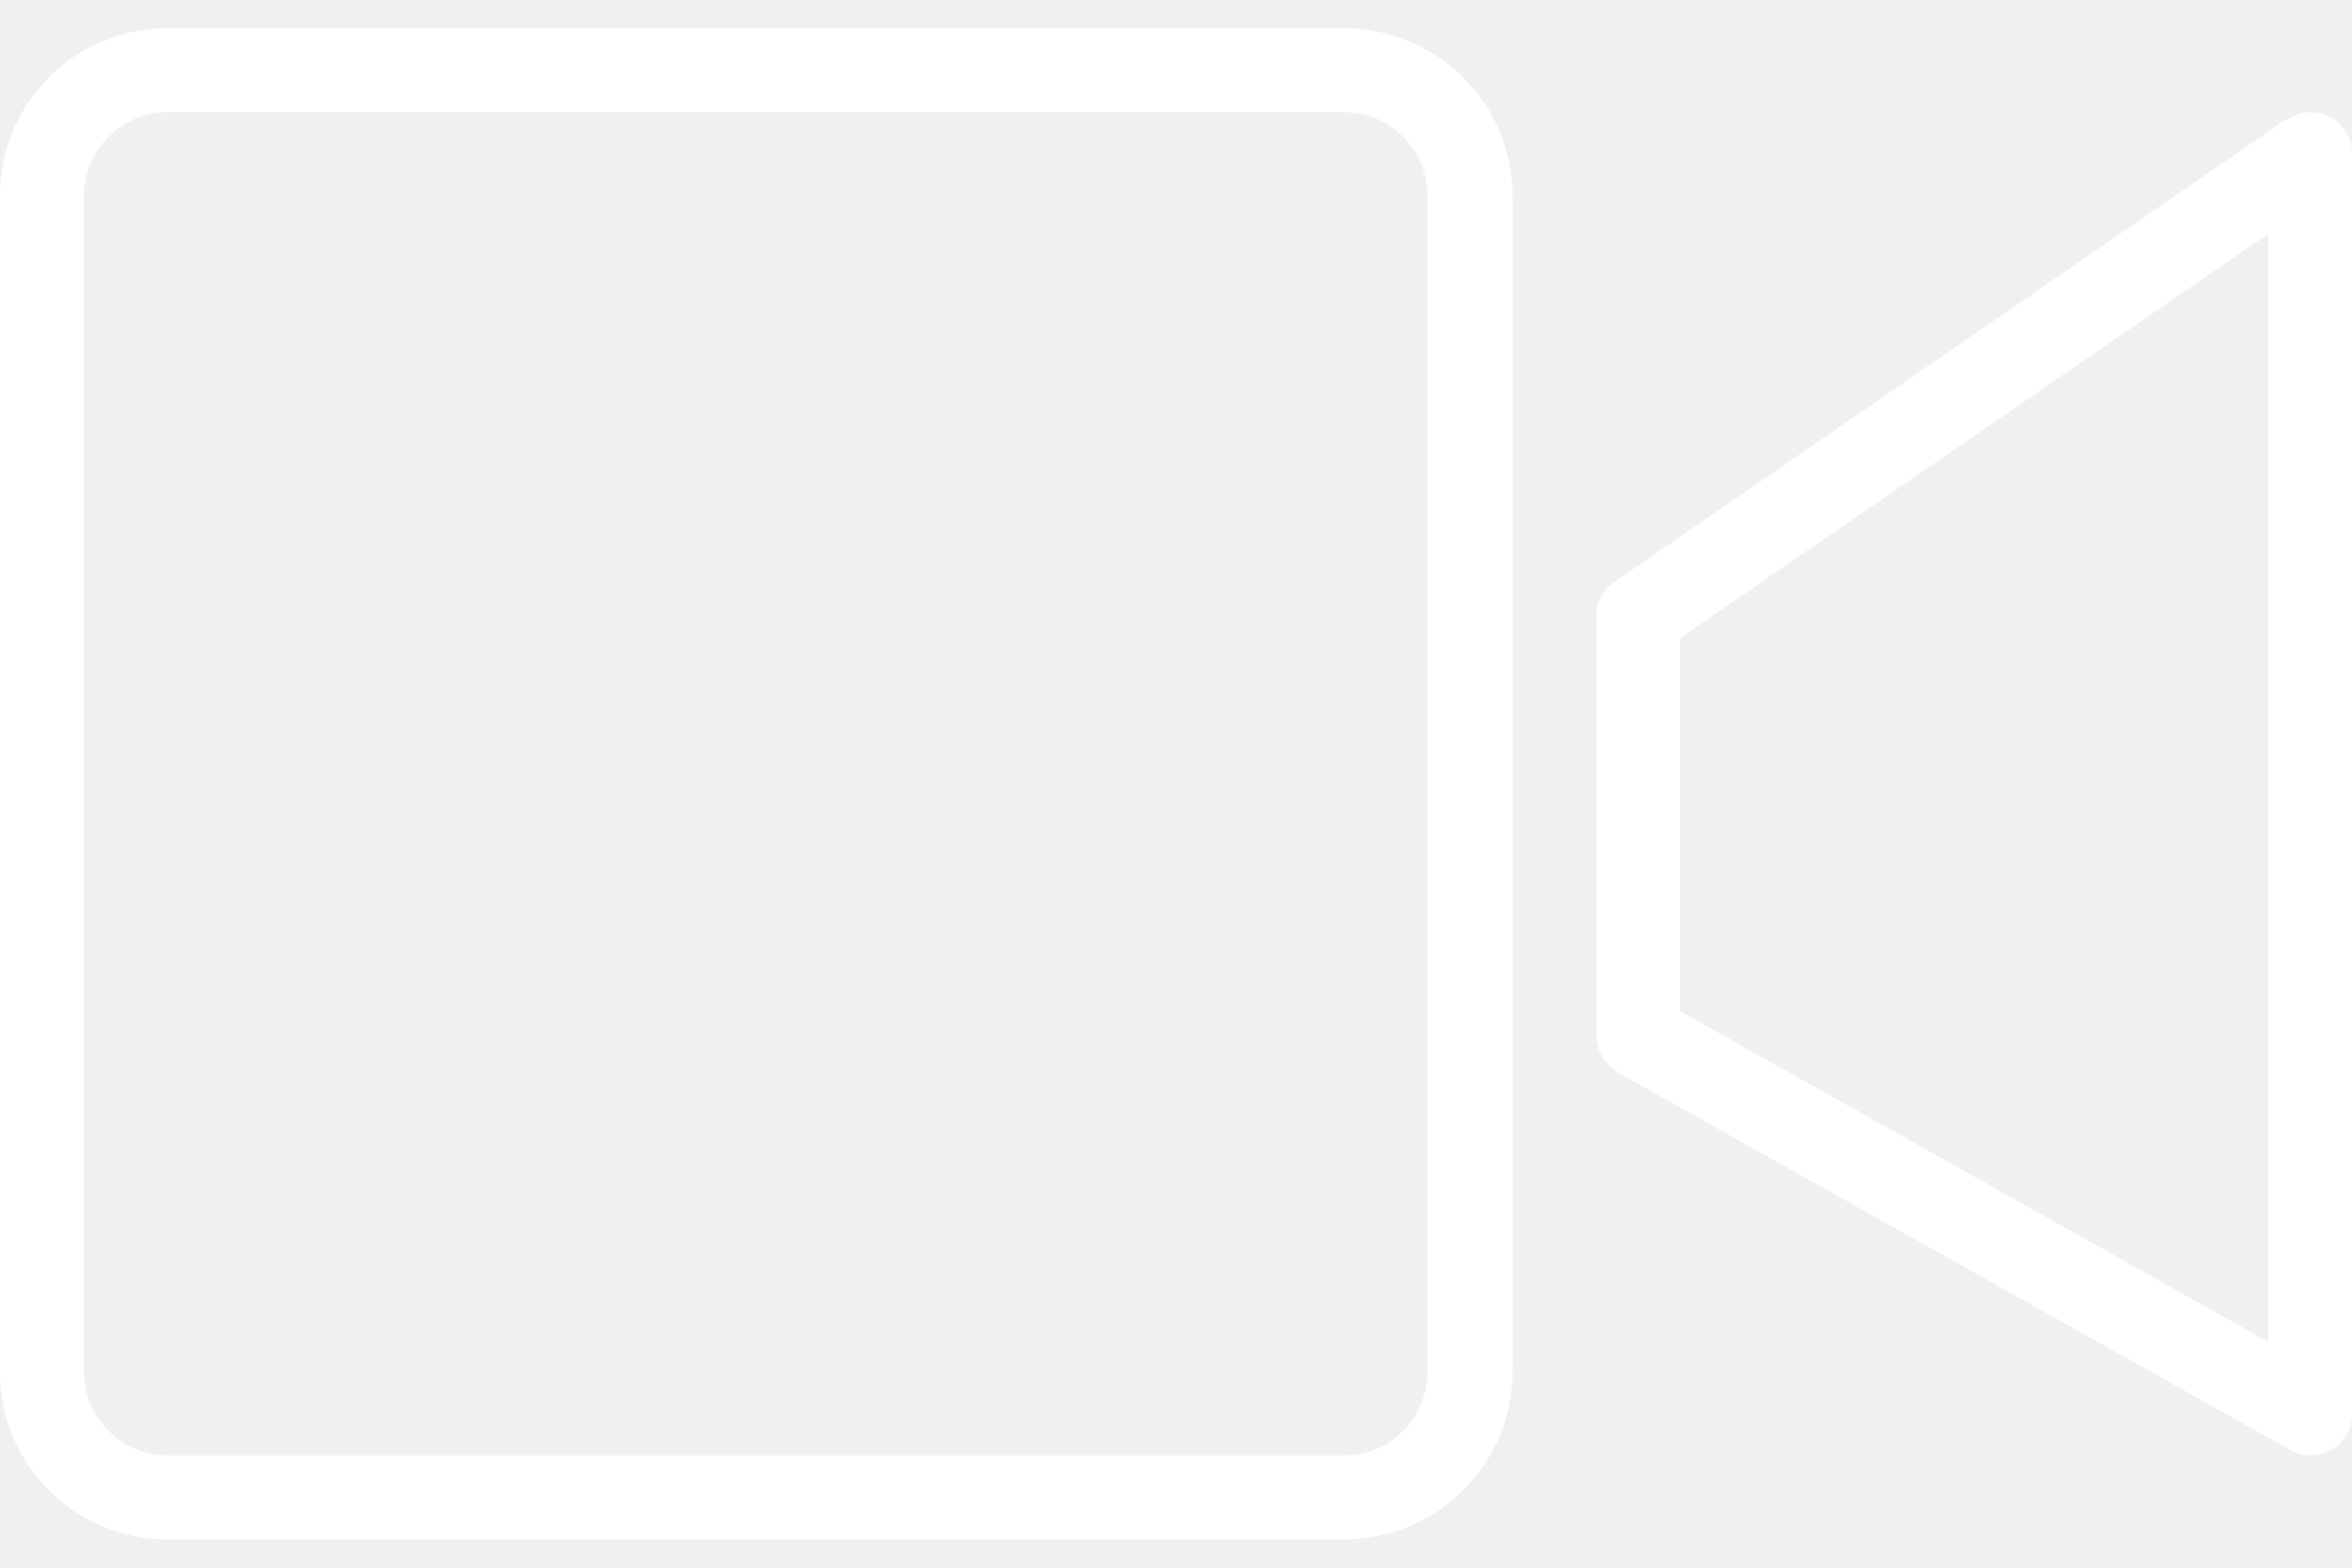
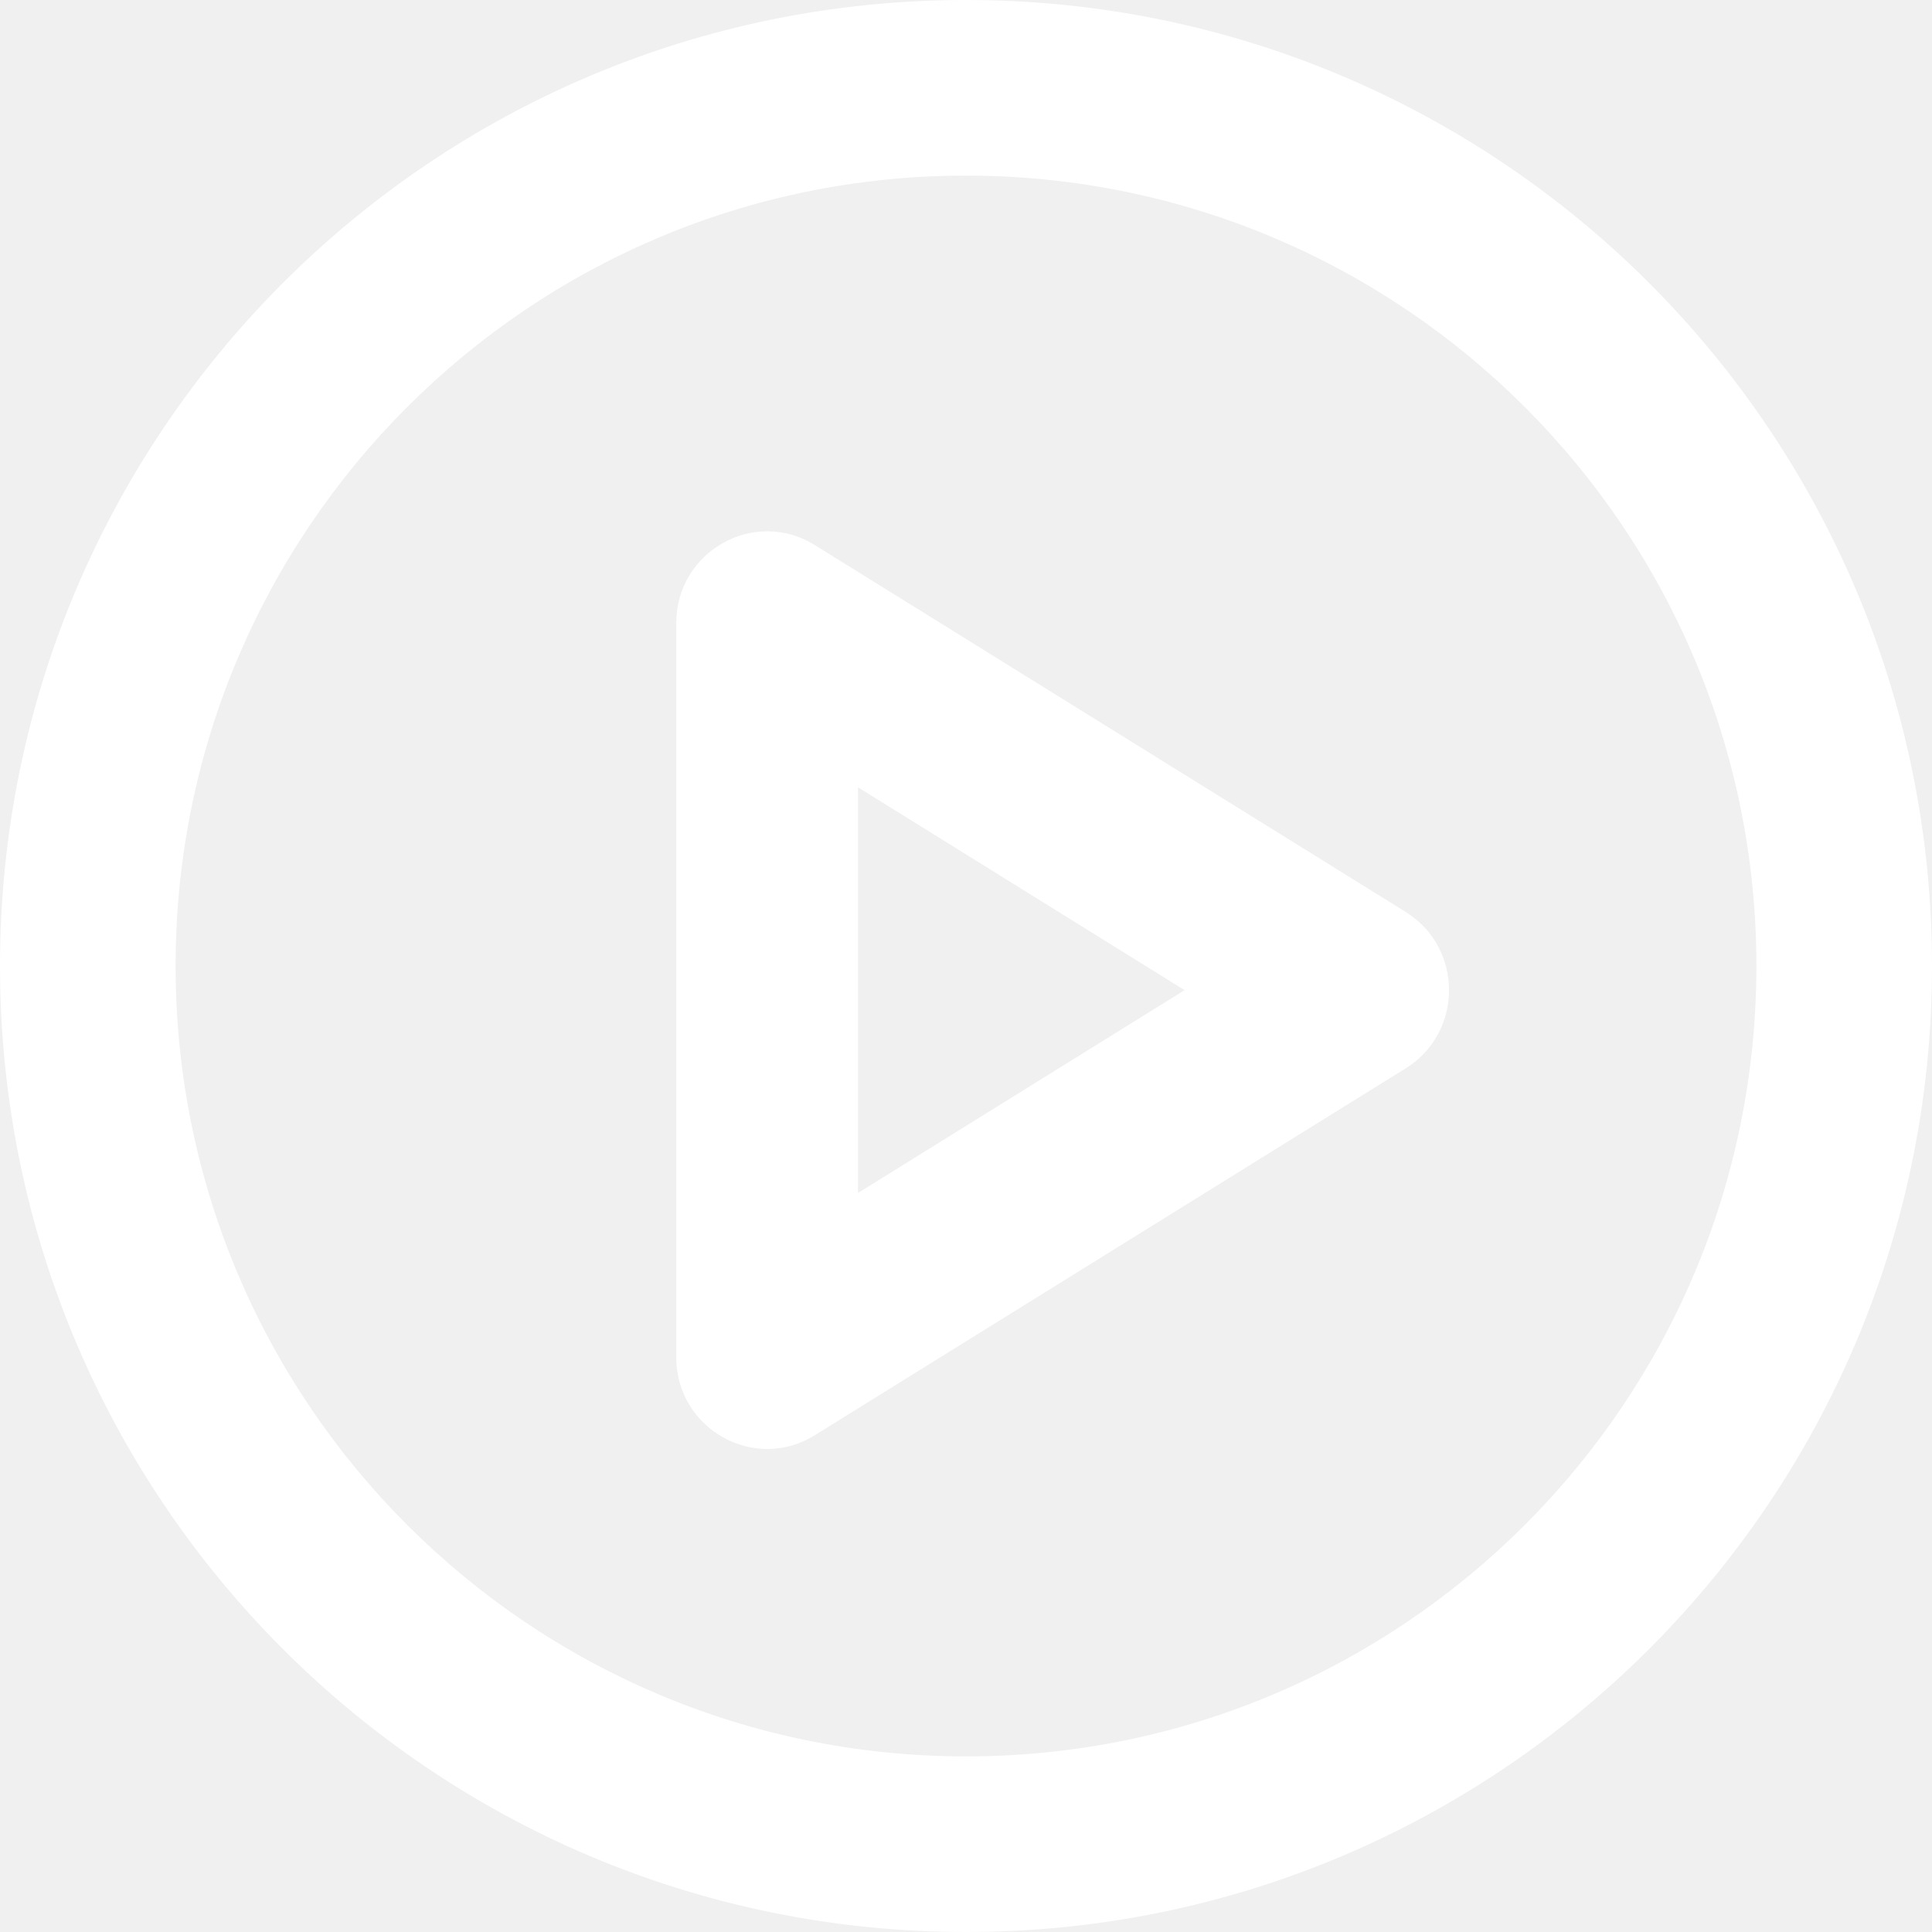
- <svg xmlns="http://www.w3.org/2000/svg" width="48px" height="32px" viewBox="0 0 48 32" version="1.1">
-   <g id="Website---Desktop" stroke="none" stroke-width="1" fill="none" fill-rule="evenodd">
-     <g id="Desktop---Topic-Page---01" transform="translate(-225, -167)" fill="#FFFFFF" fill-rule="nonzero">
-       <g id="Group-3" transform="translate(0, 96)">
-         <path d="M252.422,102.422 C254.32,102.422 255.867,100.898 255.867,99 L255.867,75 C255.867,73.102 254.32,71.578 252.422,71.578 L228.422,71.578 C226.523,71.578 225,73.102 225,75 L225,99 C225,100.898 226.523,102.422 228.422,102.422 L252.422,102.422 Z M252.422,100.711 L228.422,100.711 C227.484,100.711 226.711,99.938 226.711,99 L226.711,75 C226.711,74.062 227.484,73.289 228.422,73.289 L252.422,73.289 C253.383,73.289 254.133,74.062 254.133,75 L254.133,99 C254.133,99.938 253.383,100.711 252.422,100.711 Z M272.133,100.711 C272.625,100.711 273,100.336 273,99.867 L273,74.133 C273,73.664 272.625,73.289 272.133,73.289 C271.969,73.289 271.805,73.359 271.664,73.453 L271.664,73.43 L257.953,82.875 C257.719,83.039 257.578,83.273 257.578,83.578 L257.578,92.133 C257.578,92.461 257.766,92.742 258.023,92.883 L258,92.883 L271.734,100.594 C271.852,100.664 271.992,100.711 272.133,100.711 Z M271.289,98.391 L259.289,91.641 L259.289,84.023 L271.289,75.773 L271.289,98.391 Z" id="v" />
-       </g>
-     </g>
+ <svg xmlns="http://www.w3.org/2000/svg" version="1.1" x="0" y="0" width="46" height="46" viewBox="0, 0, 46, 46">
+   <g id="av1-video" transform="translate(-7, -7)">
+     <path d="M40.47,28.714 C41.844,29.568 41.844,31.582 40.47,32.436 L26.4,41.172 C24.958,42.068 23.101,41.022 23.101,39.313 L23.101,21.837 C23.101,20.128 24.958,19.082 26.4,19.978 L40.471,28.714 L40.47,28.714 z M27.429,25.747 L27.429,35.404 L35.205,30.575 L27.43,25.746 L27.429,25.747 z M30,53 C17.297,53 7,42.703 7,30 C7,17.297 17.297,7 30,7 C42.703,7 53,17.297 53,30 C53,42.703 42.703,53 30,53 z M30,48.819 C40.393,48.819 48.819,40.393 48.819,30 C48.819,19.607 40.393,11.181 30,11.181 C19.607,11.181 11.181,19.607 11.181,30 C11.181,40.393 19.607,48.819 30,48.819 z" fill="#FFFFFF" id="av1video" />
  </g>
</svg>
